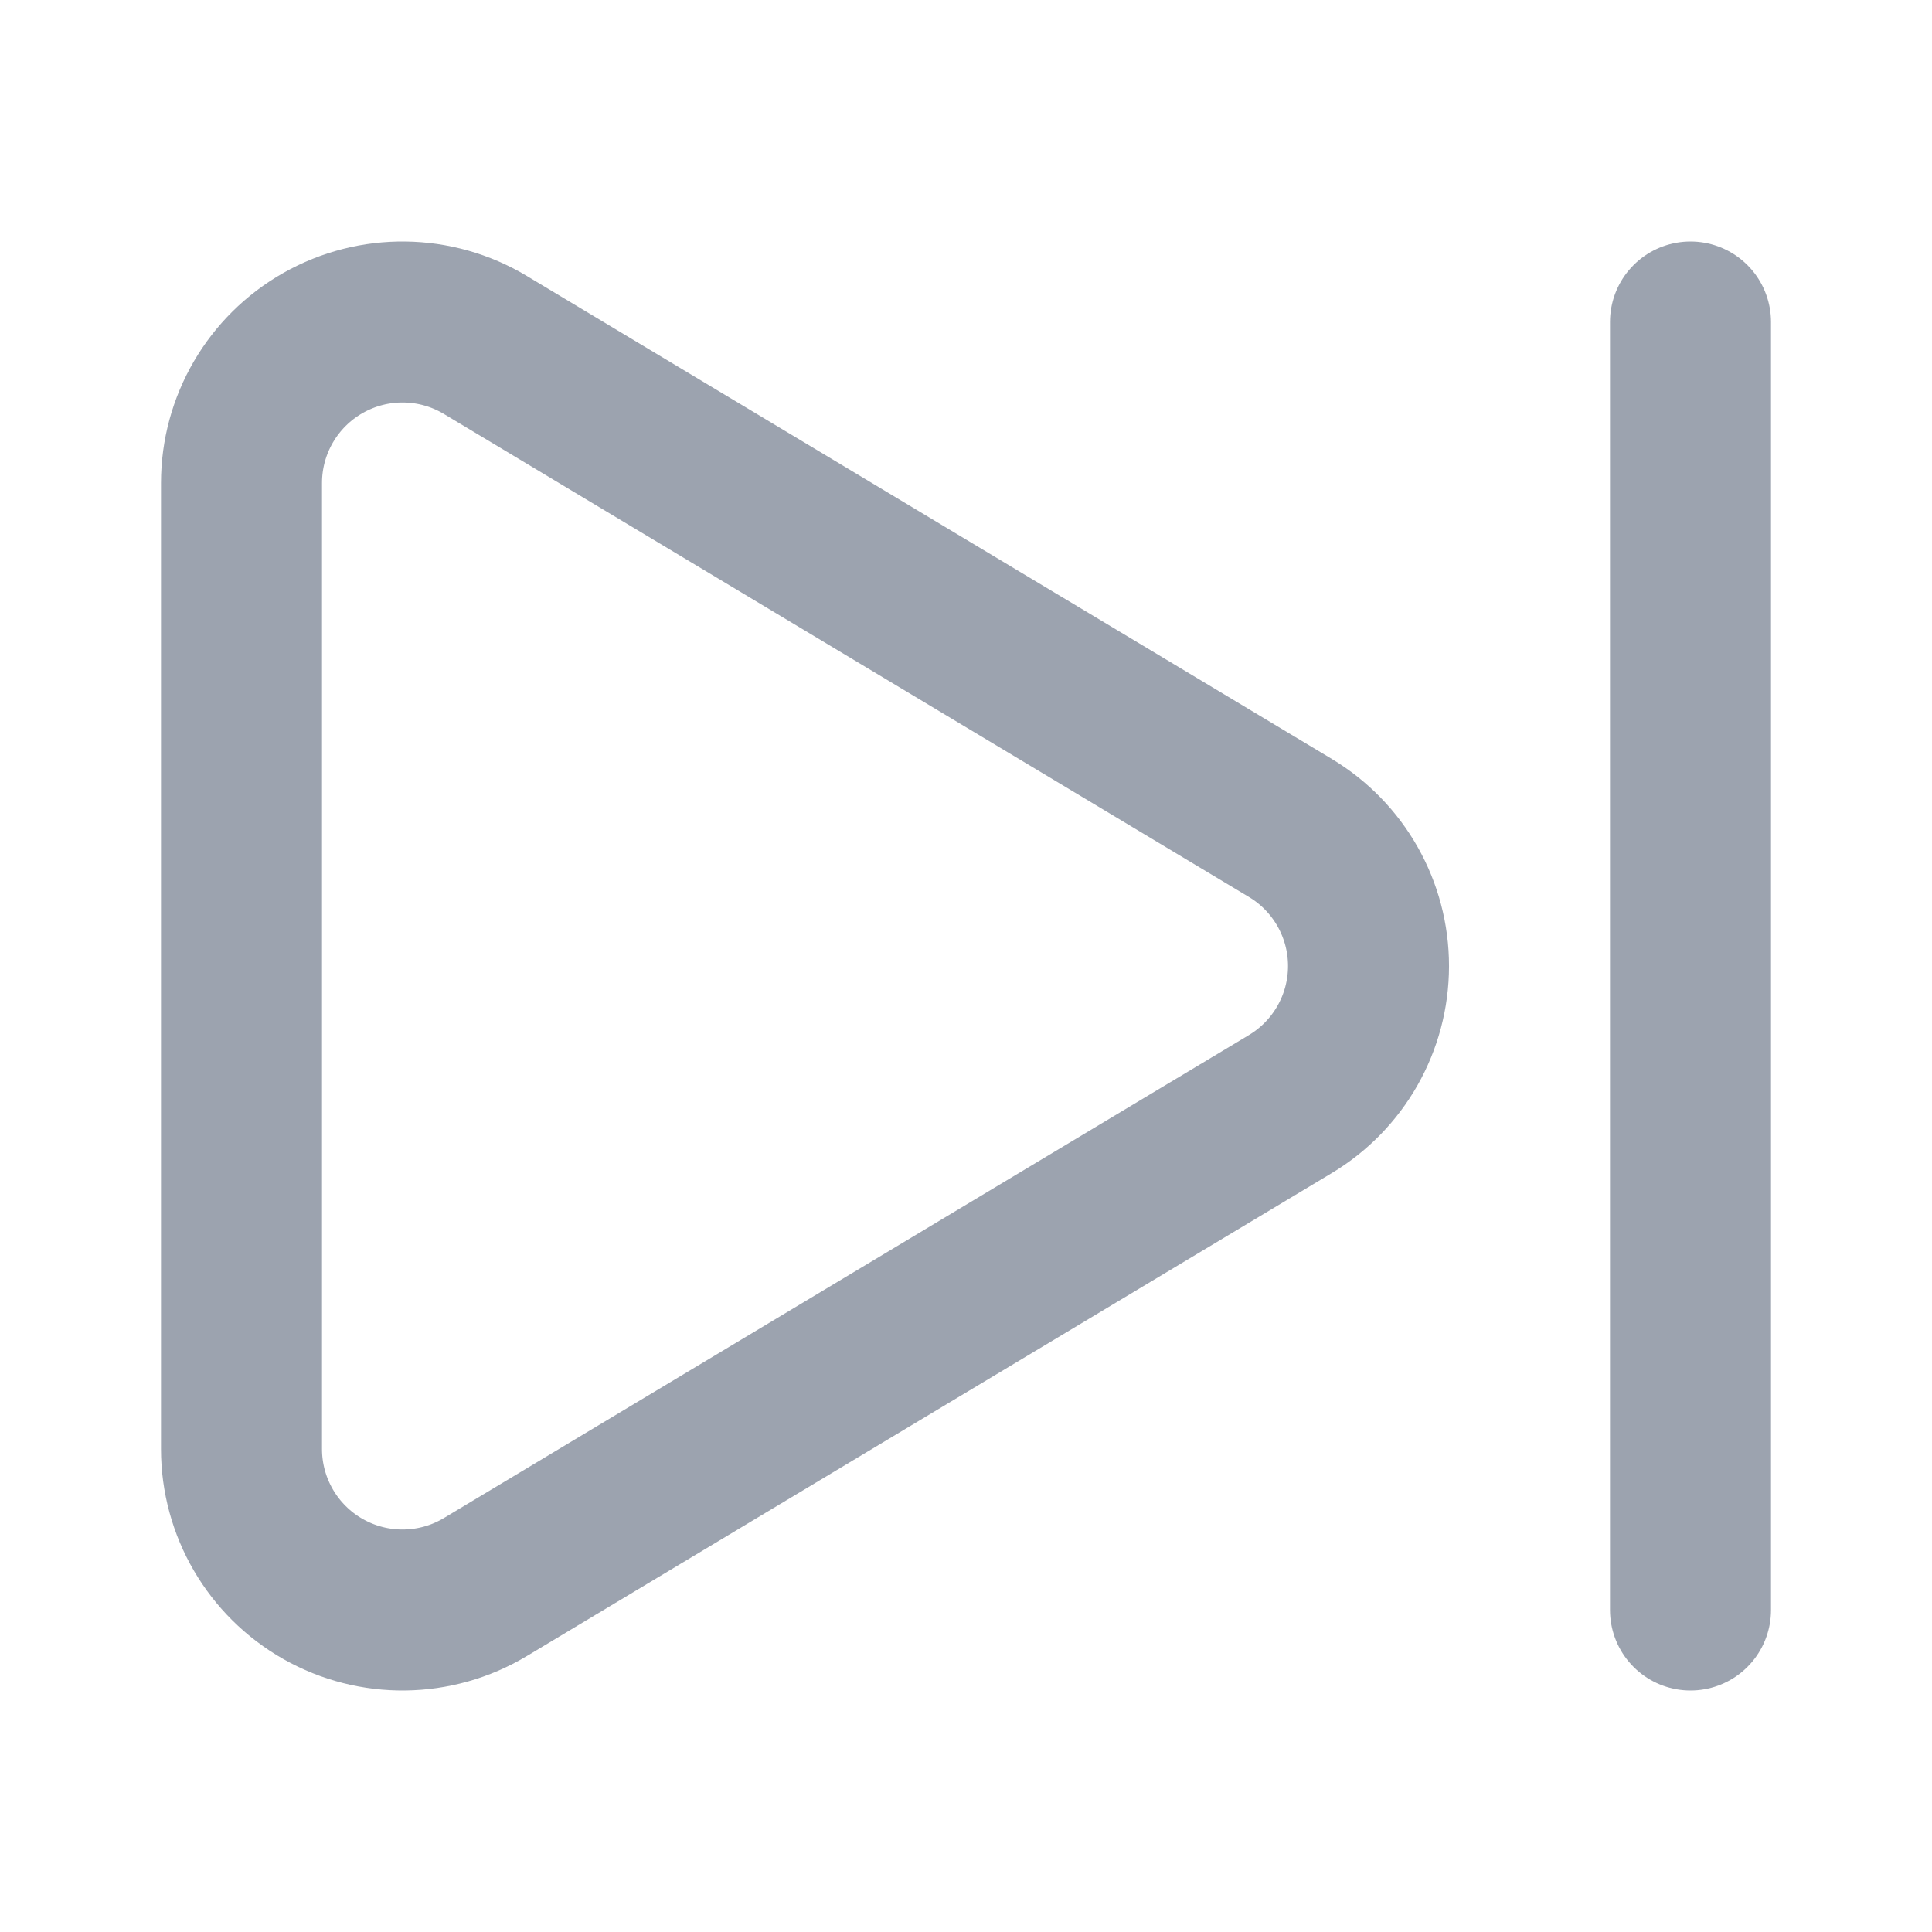
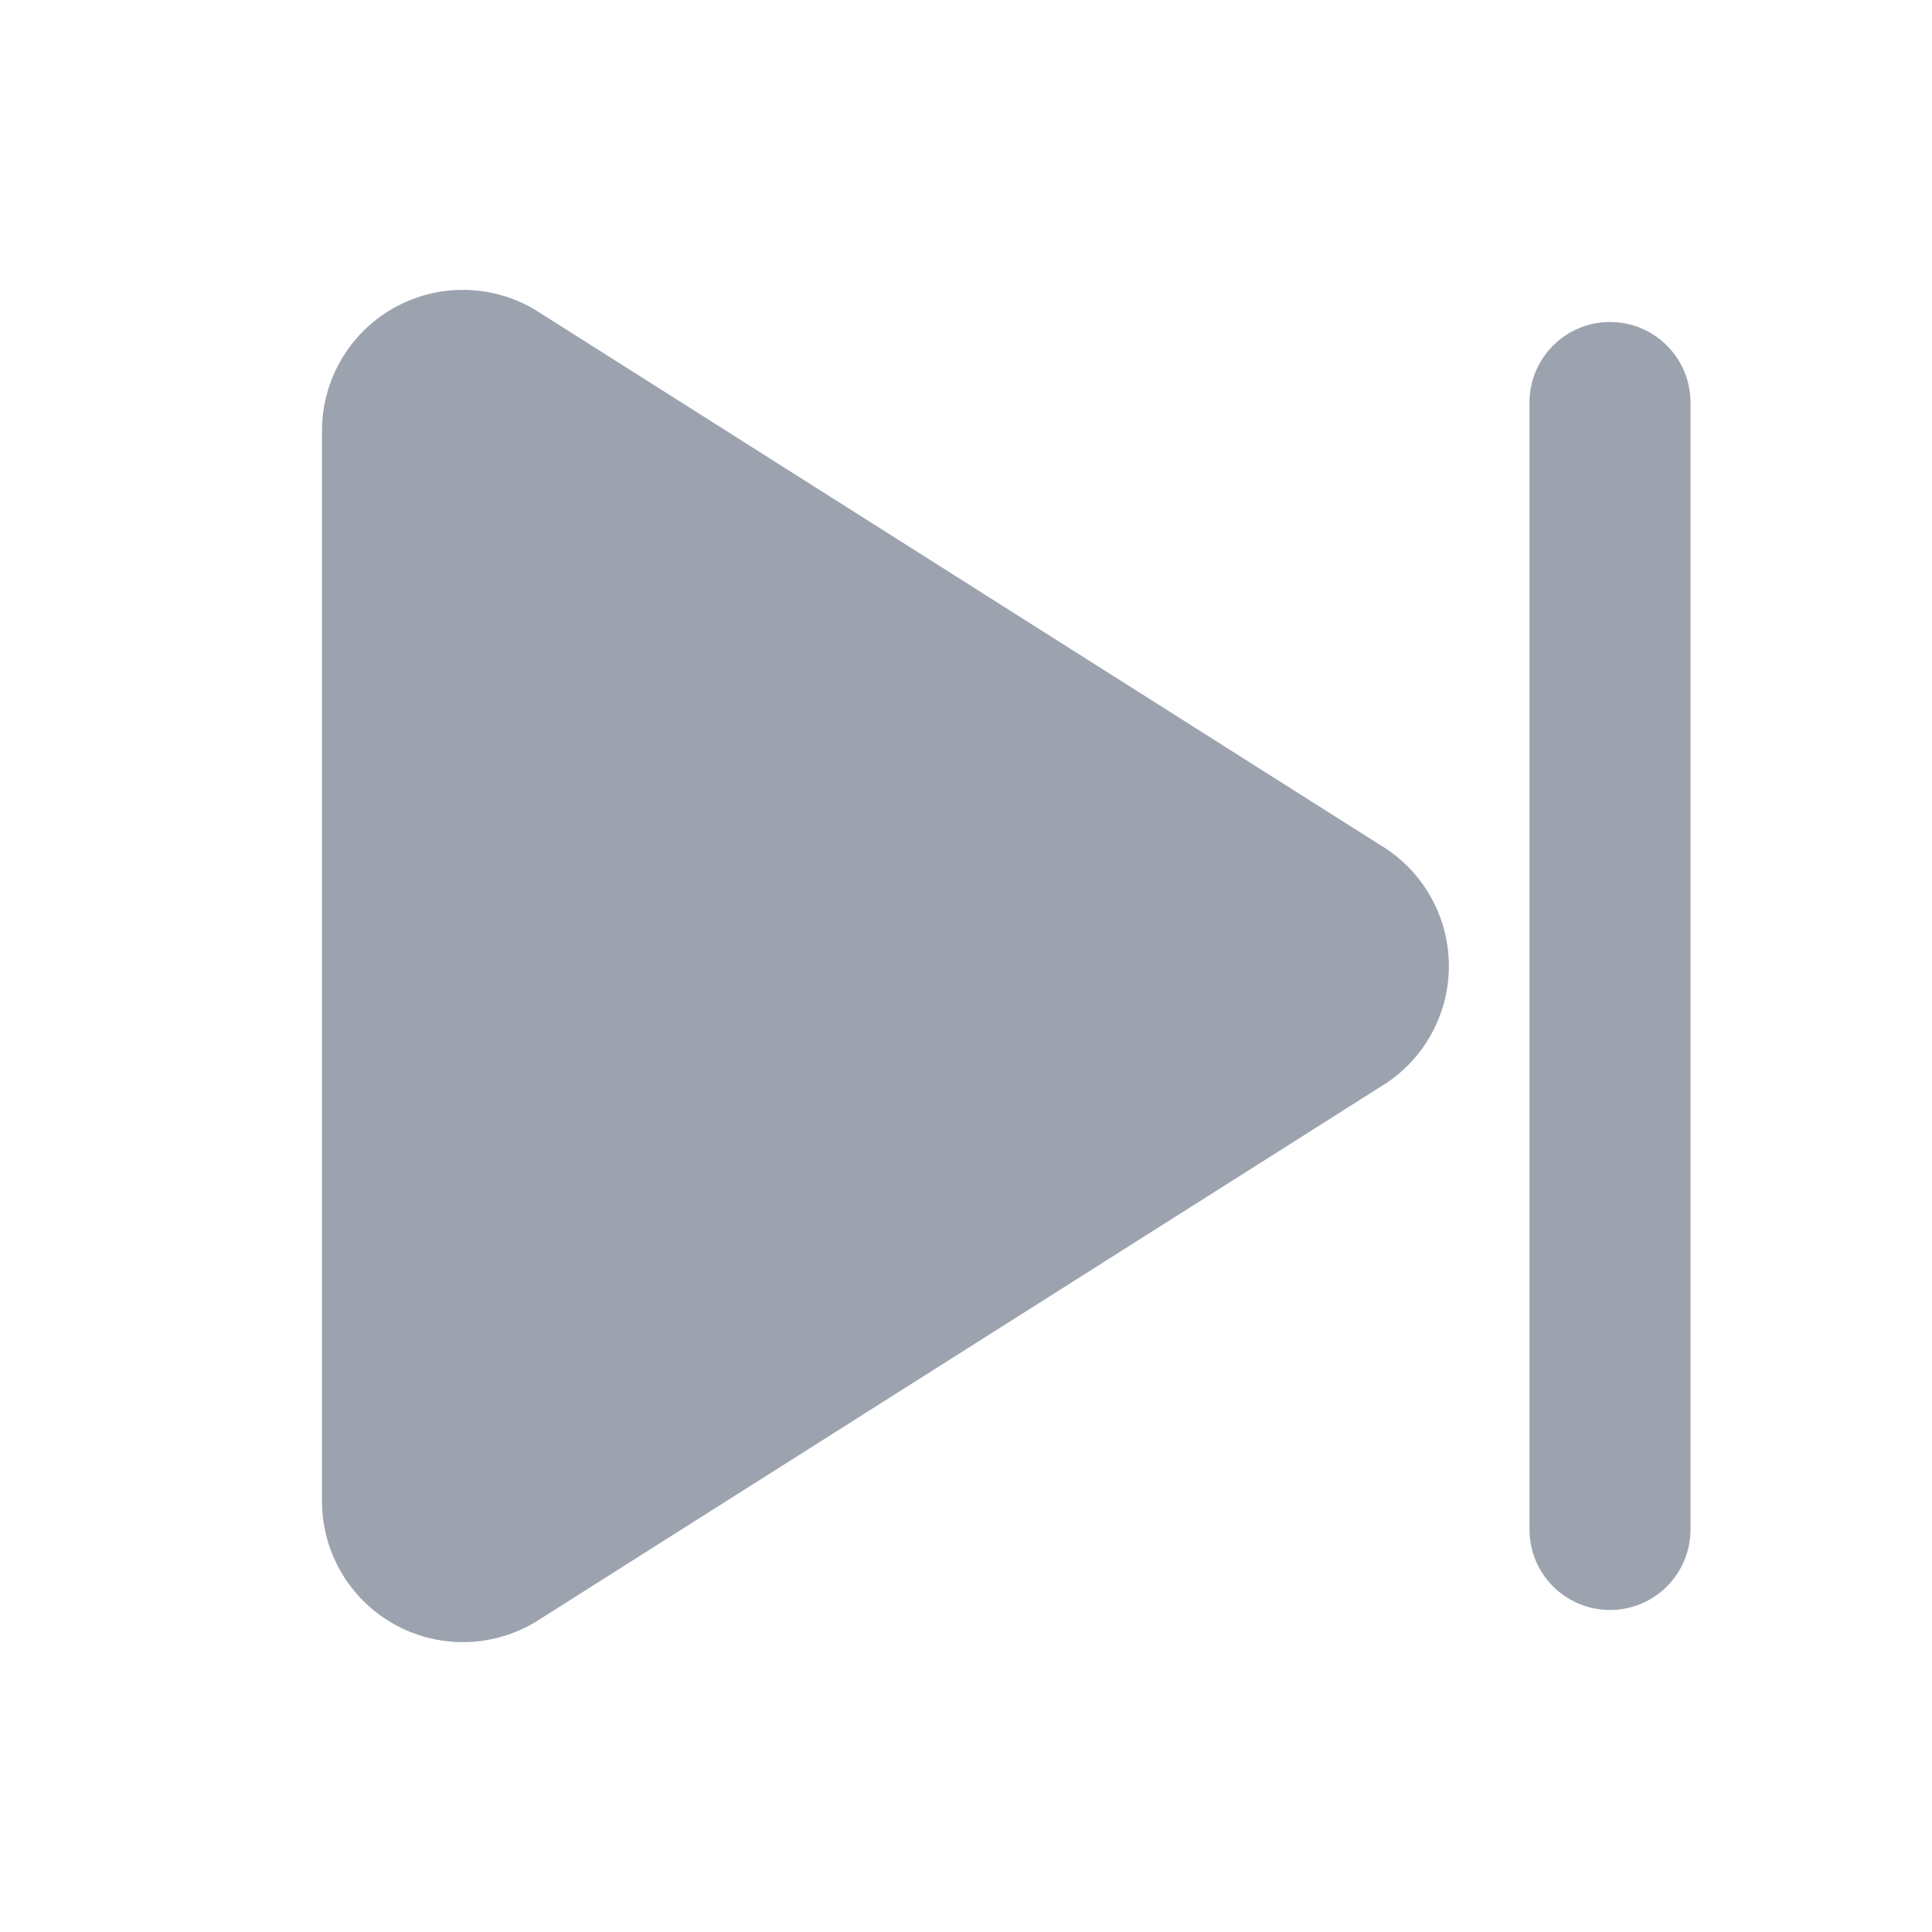
- <svg xmlns="http://www.w3.org/2000/svg" class="lucide lucide-skip-forward" width="24" height="24" viewBox="0 0 24 24" fill="none" stroke="#9CA3AF" stroke-width="2" stroke-linecap="round" stroke-linejoin="round">
-   <path d="M21 4v16" />
-   <path d="M6.029 4.285A2 2 0 0 0 3 6v12a2 2 0 0 0 3.029 1.715l9.997-5.998a2 2 0 0 0 .003-3.432z" />
+ <svg xmlns="http://www.w3.org/2000/svg" class="lucide lucide-skip-forward" width="24" height="24" viewBox="0 0 24 24" fill="#9CA3AF" stroke="none">
+   <path d="M4 5.35a1.75 1.75 0 0 1 2.65-1.5l10.5 6.65a1.75 1.75 0 0 1 0 3L6.65 20.15A1.75 1.75 0 0 1 4 18.65z" />
+   <rect x="19" y="4" width="2" height="16" rx="1" />
</svg>
